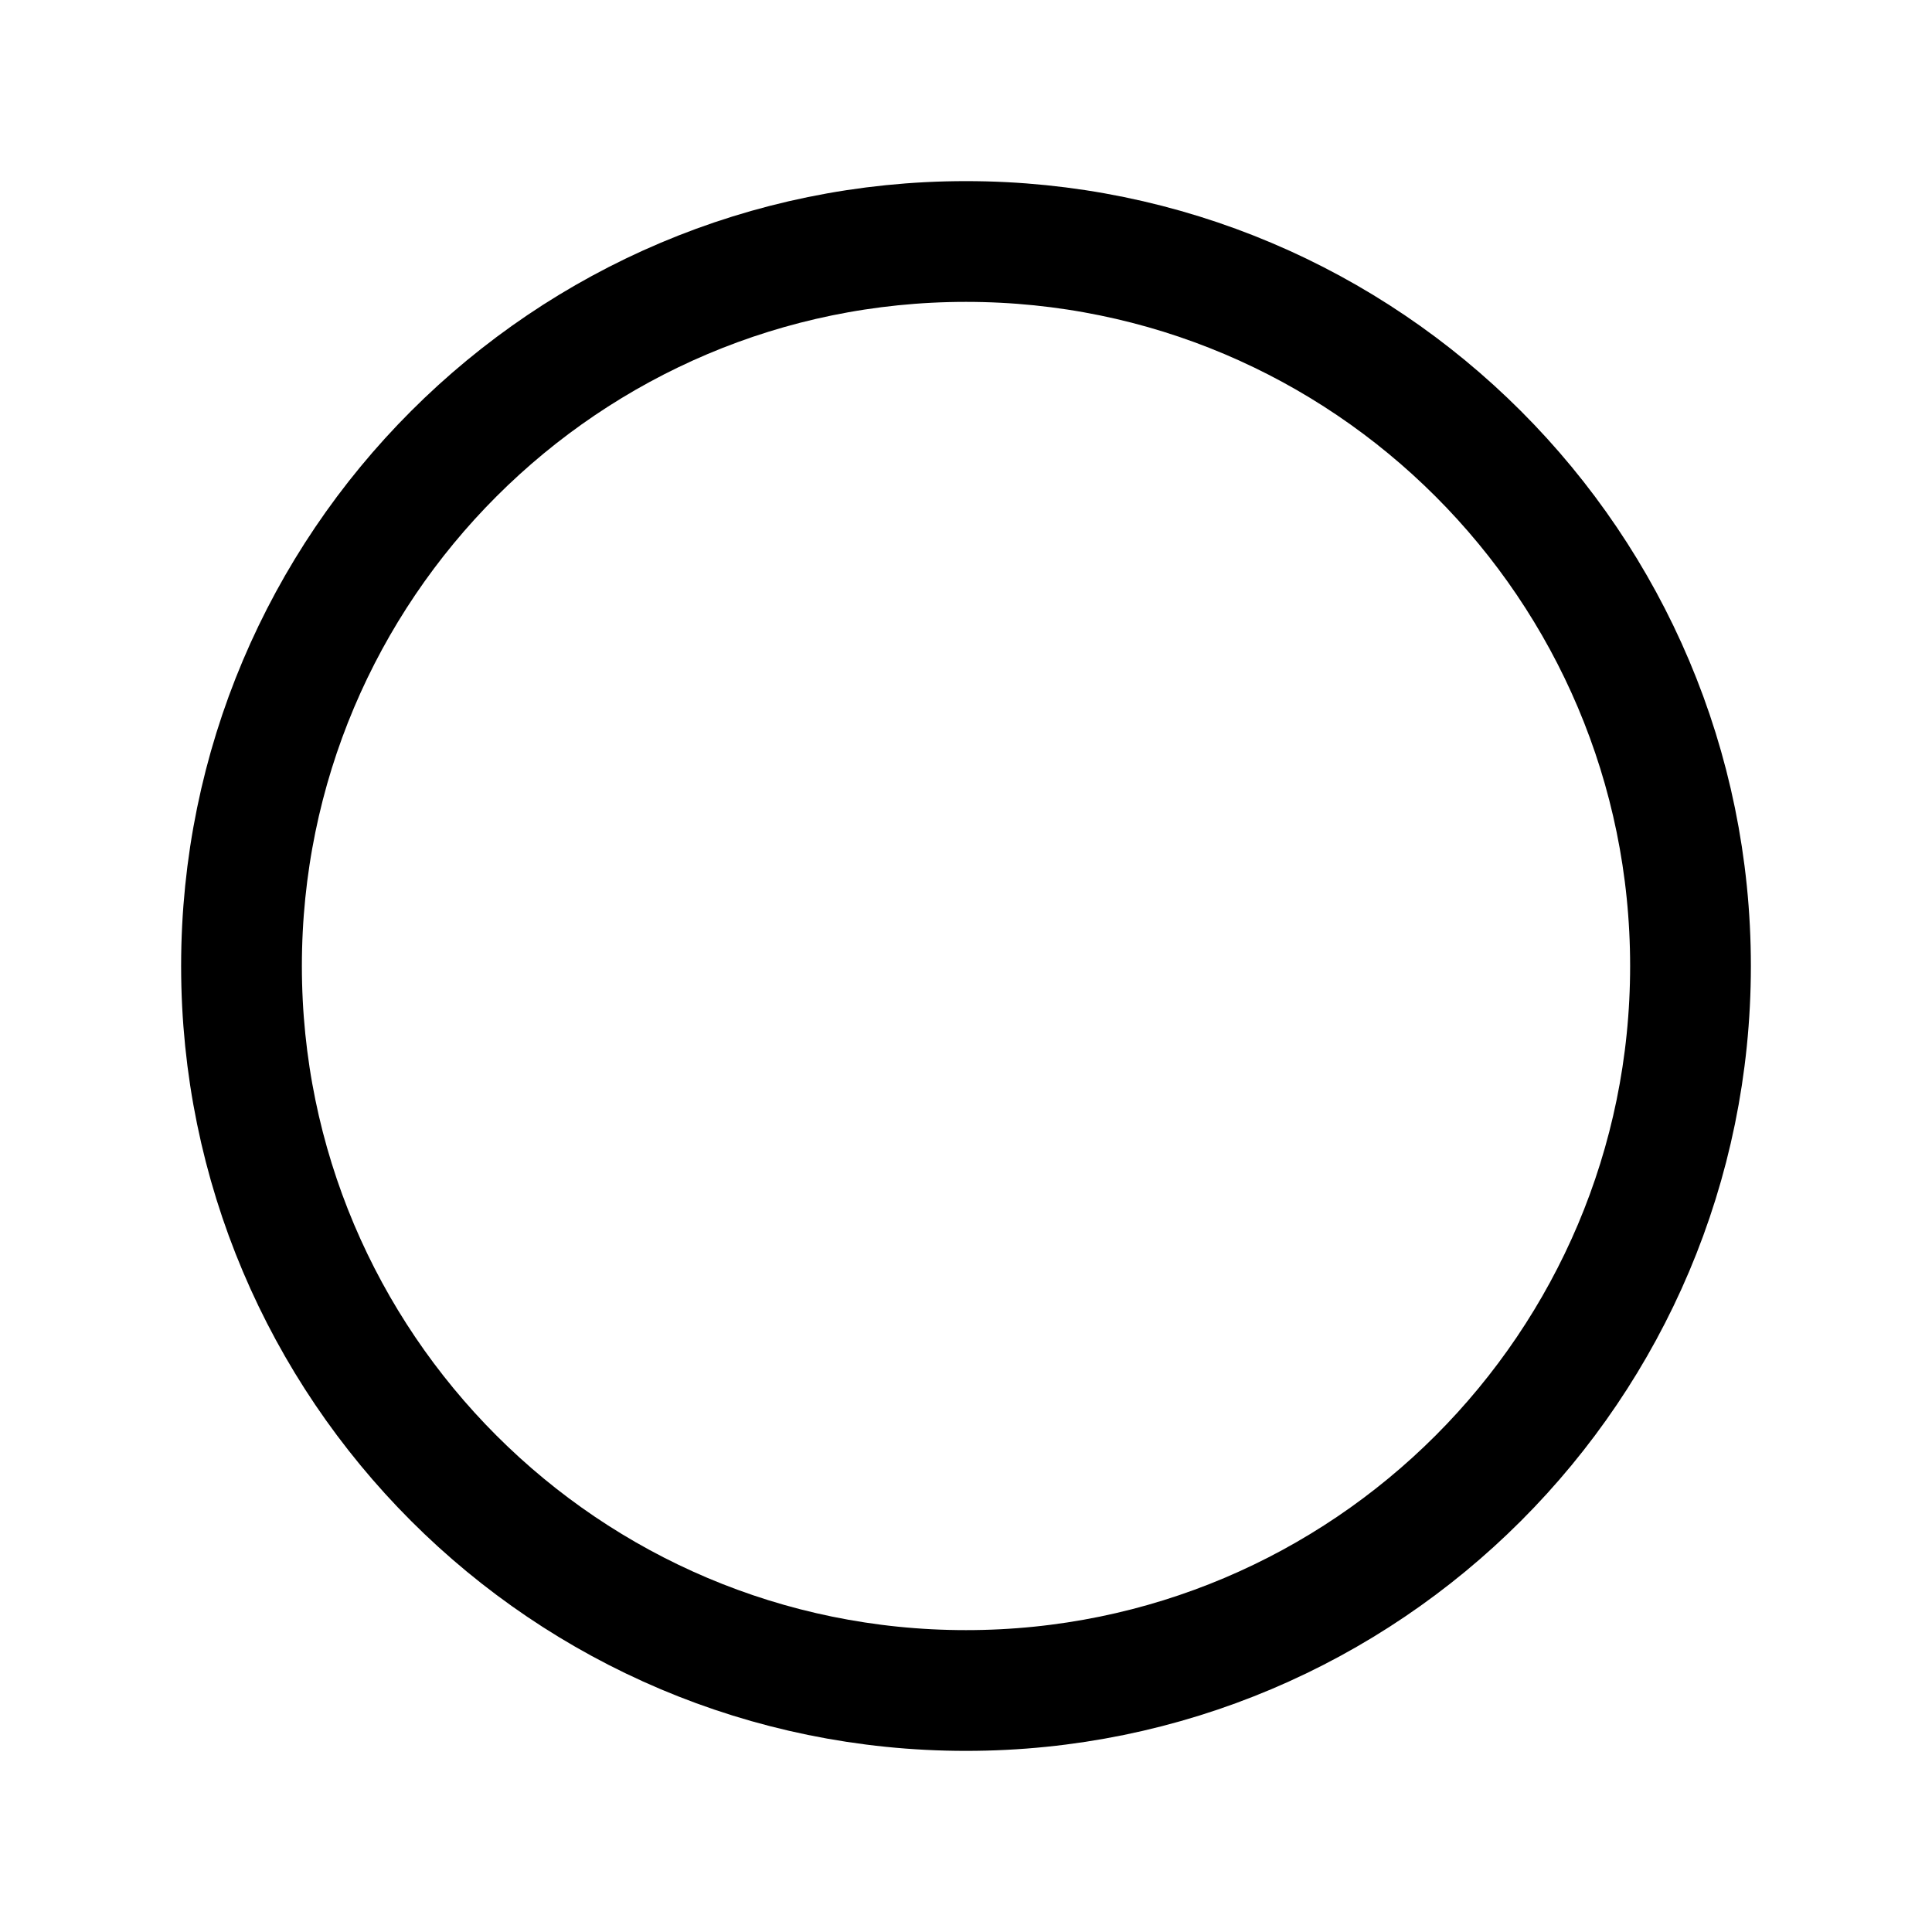
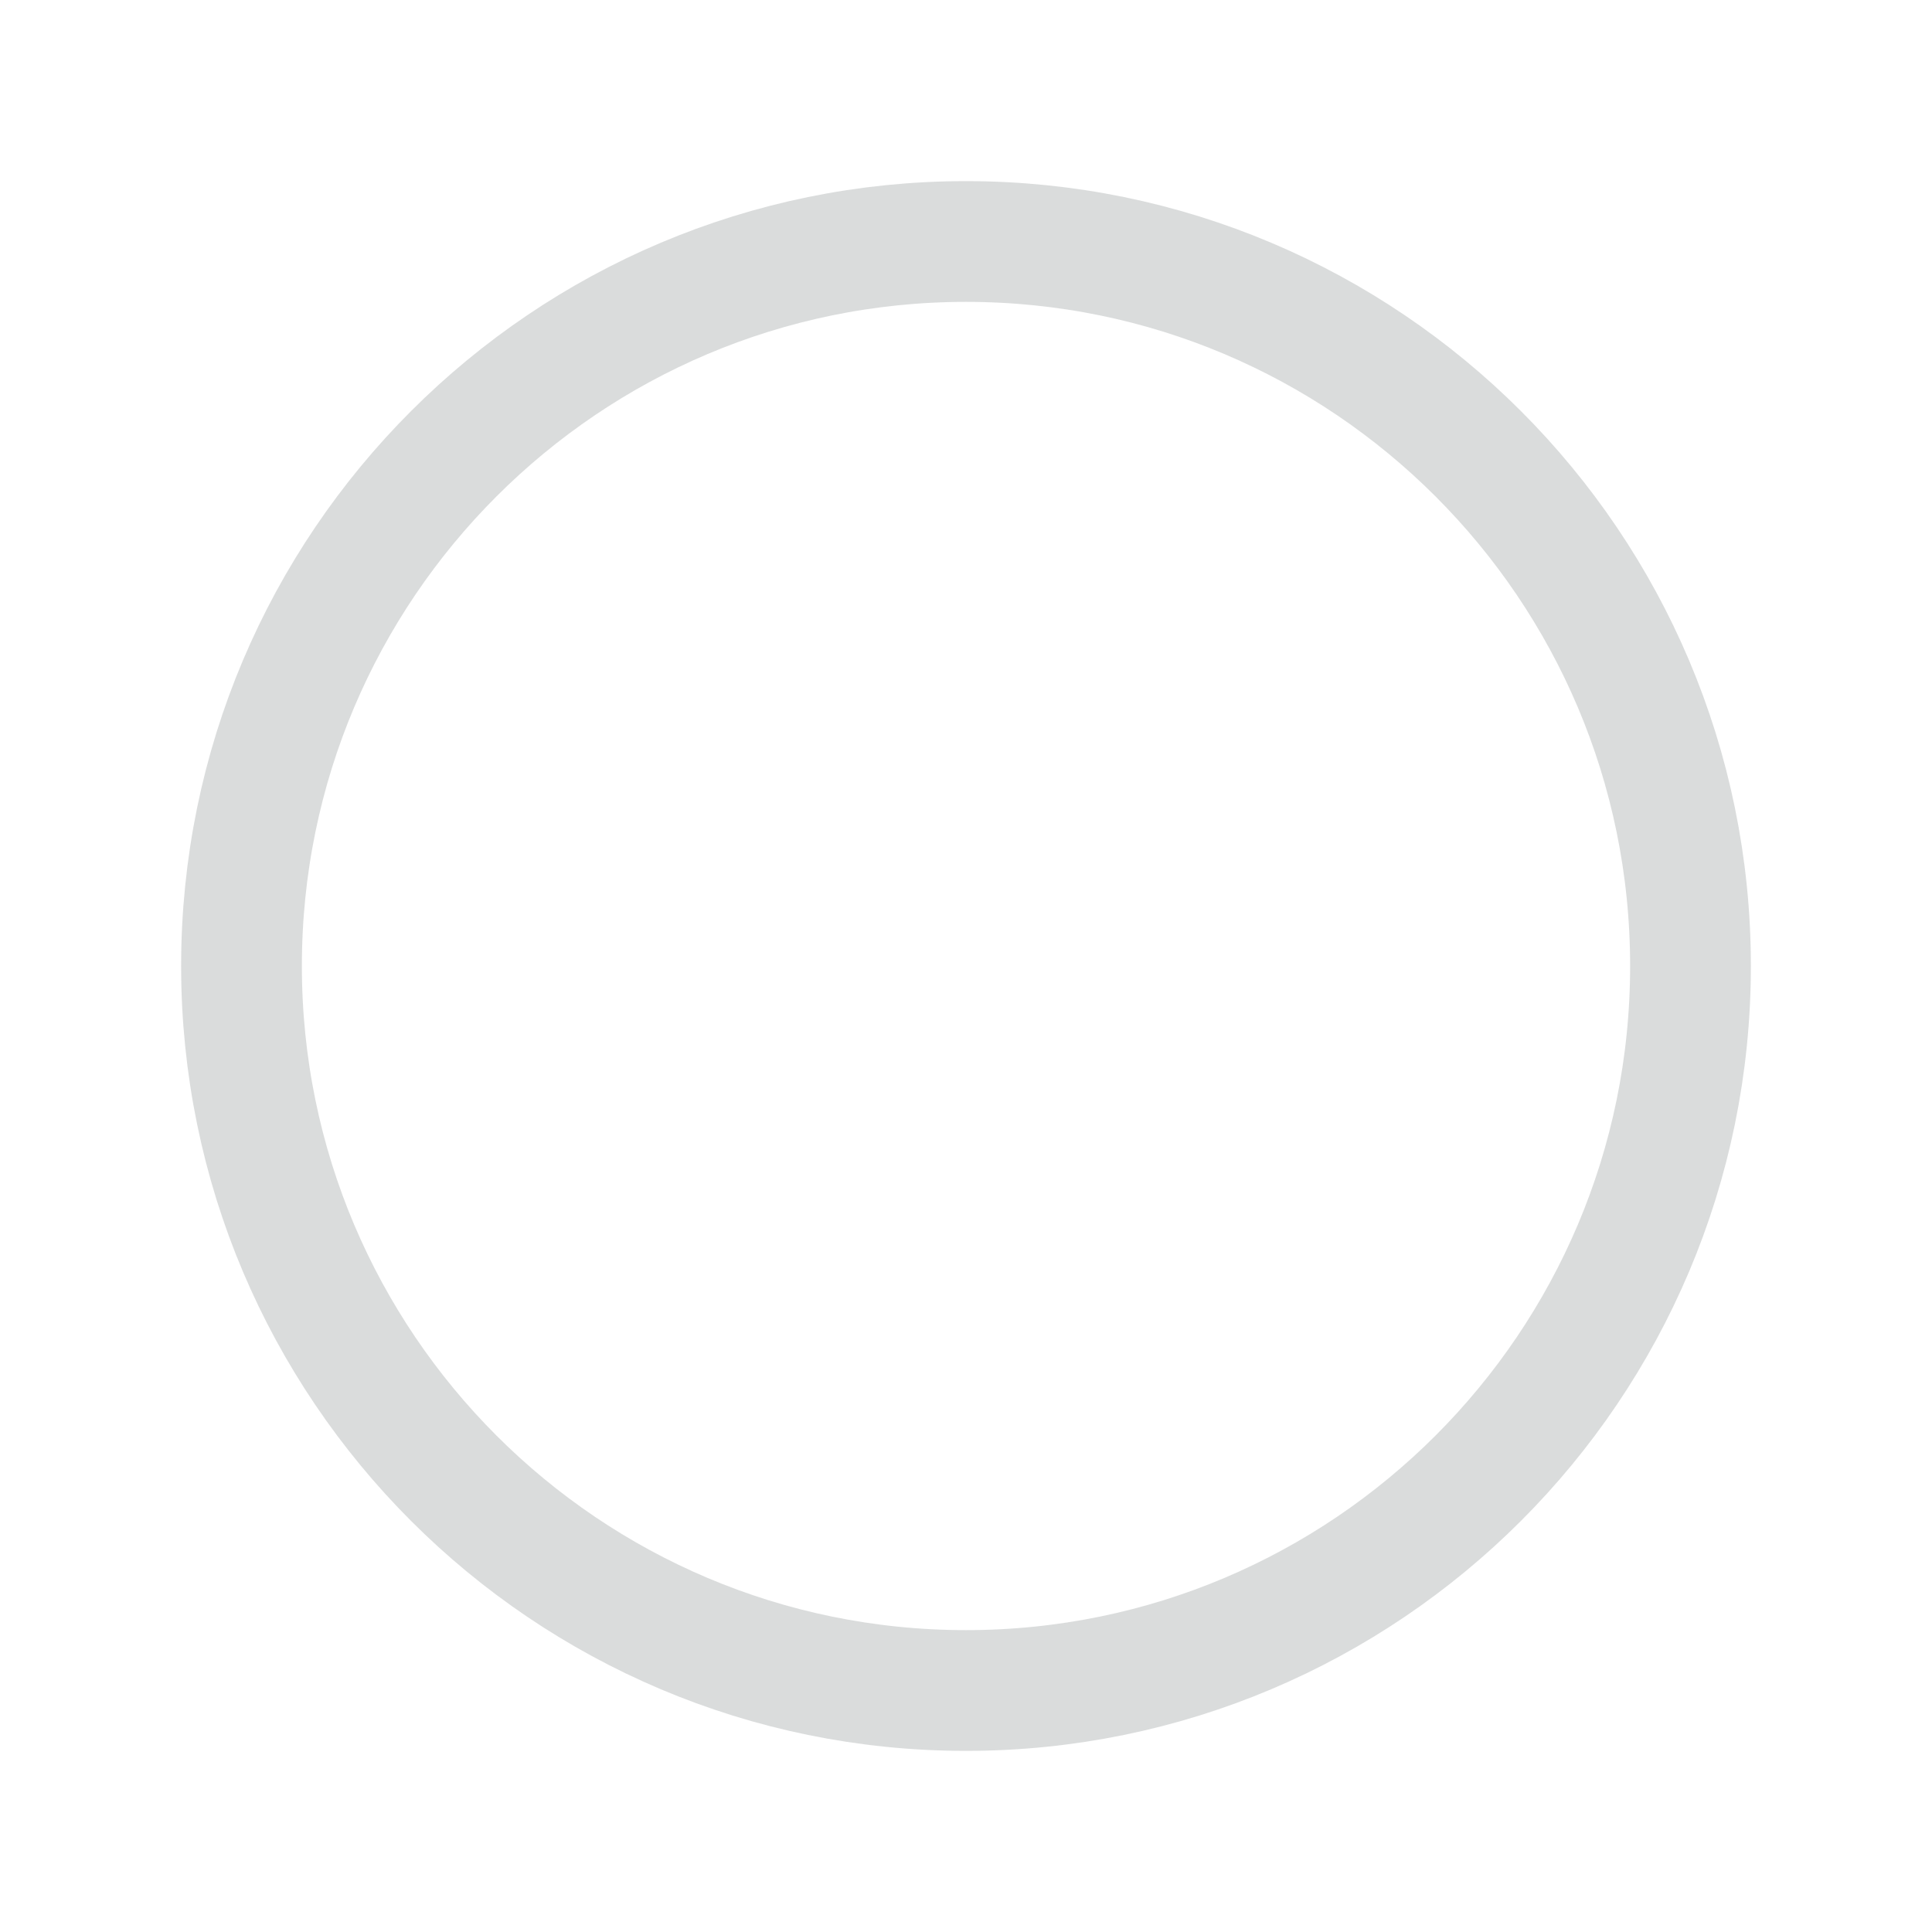
- <svg xmlns="http://www.w3.org/2000/svg" width="800px" height="800px" viewBox="0 0 512 512">
-   <path d="M448,256c0-106-86-192-192-192S64,150,64,256s86,192,192,192S448,362,448,256Z" style="fill:none;stroke:#000000;stroke-miterlimit:10;stroke-width:32px" />
+ <svg xmlns="http://www.w3.org/2000/svg" width="24px" height="24px" viewBox="0 0 512 512">
+   <path d="M448,256c0-106-86-192-192-192S64,150,64,256s86,192,192,192S448,362,448,256Z" style="fill:none;stroke:#0D1717;stroke-miterlimit:10;stroke-width:32px;stroke-opacity:0.15;fill-opacity:0.15" />
</svg>
